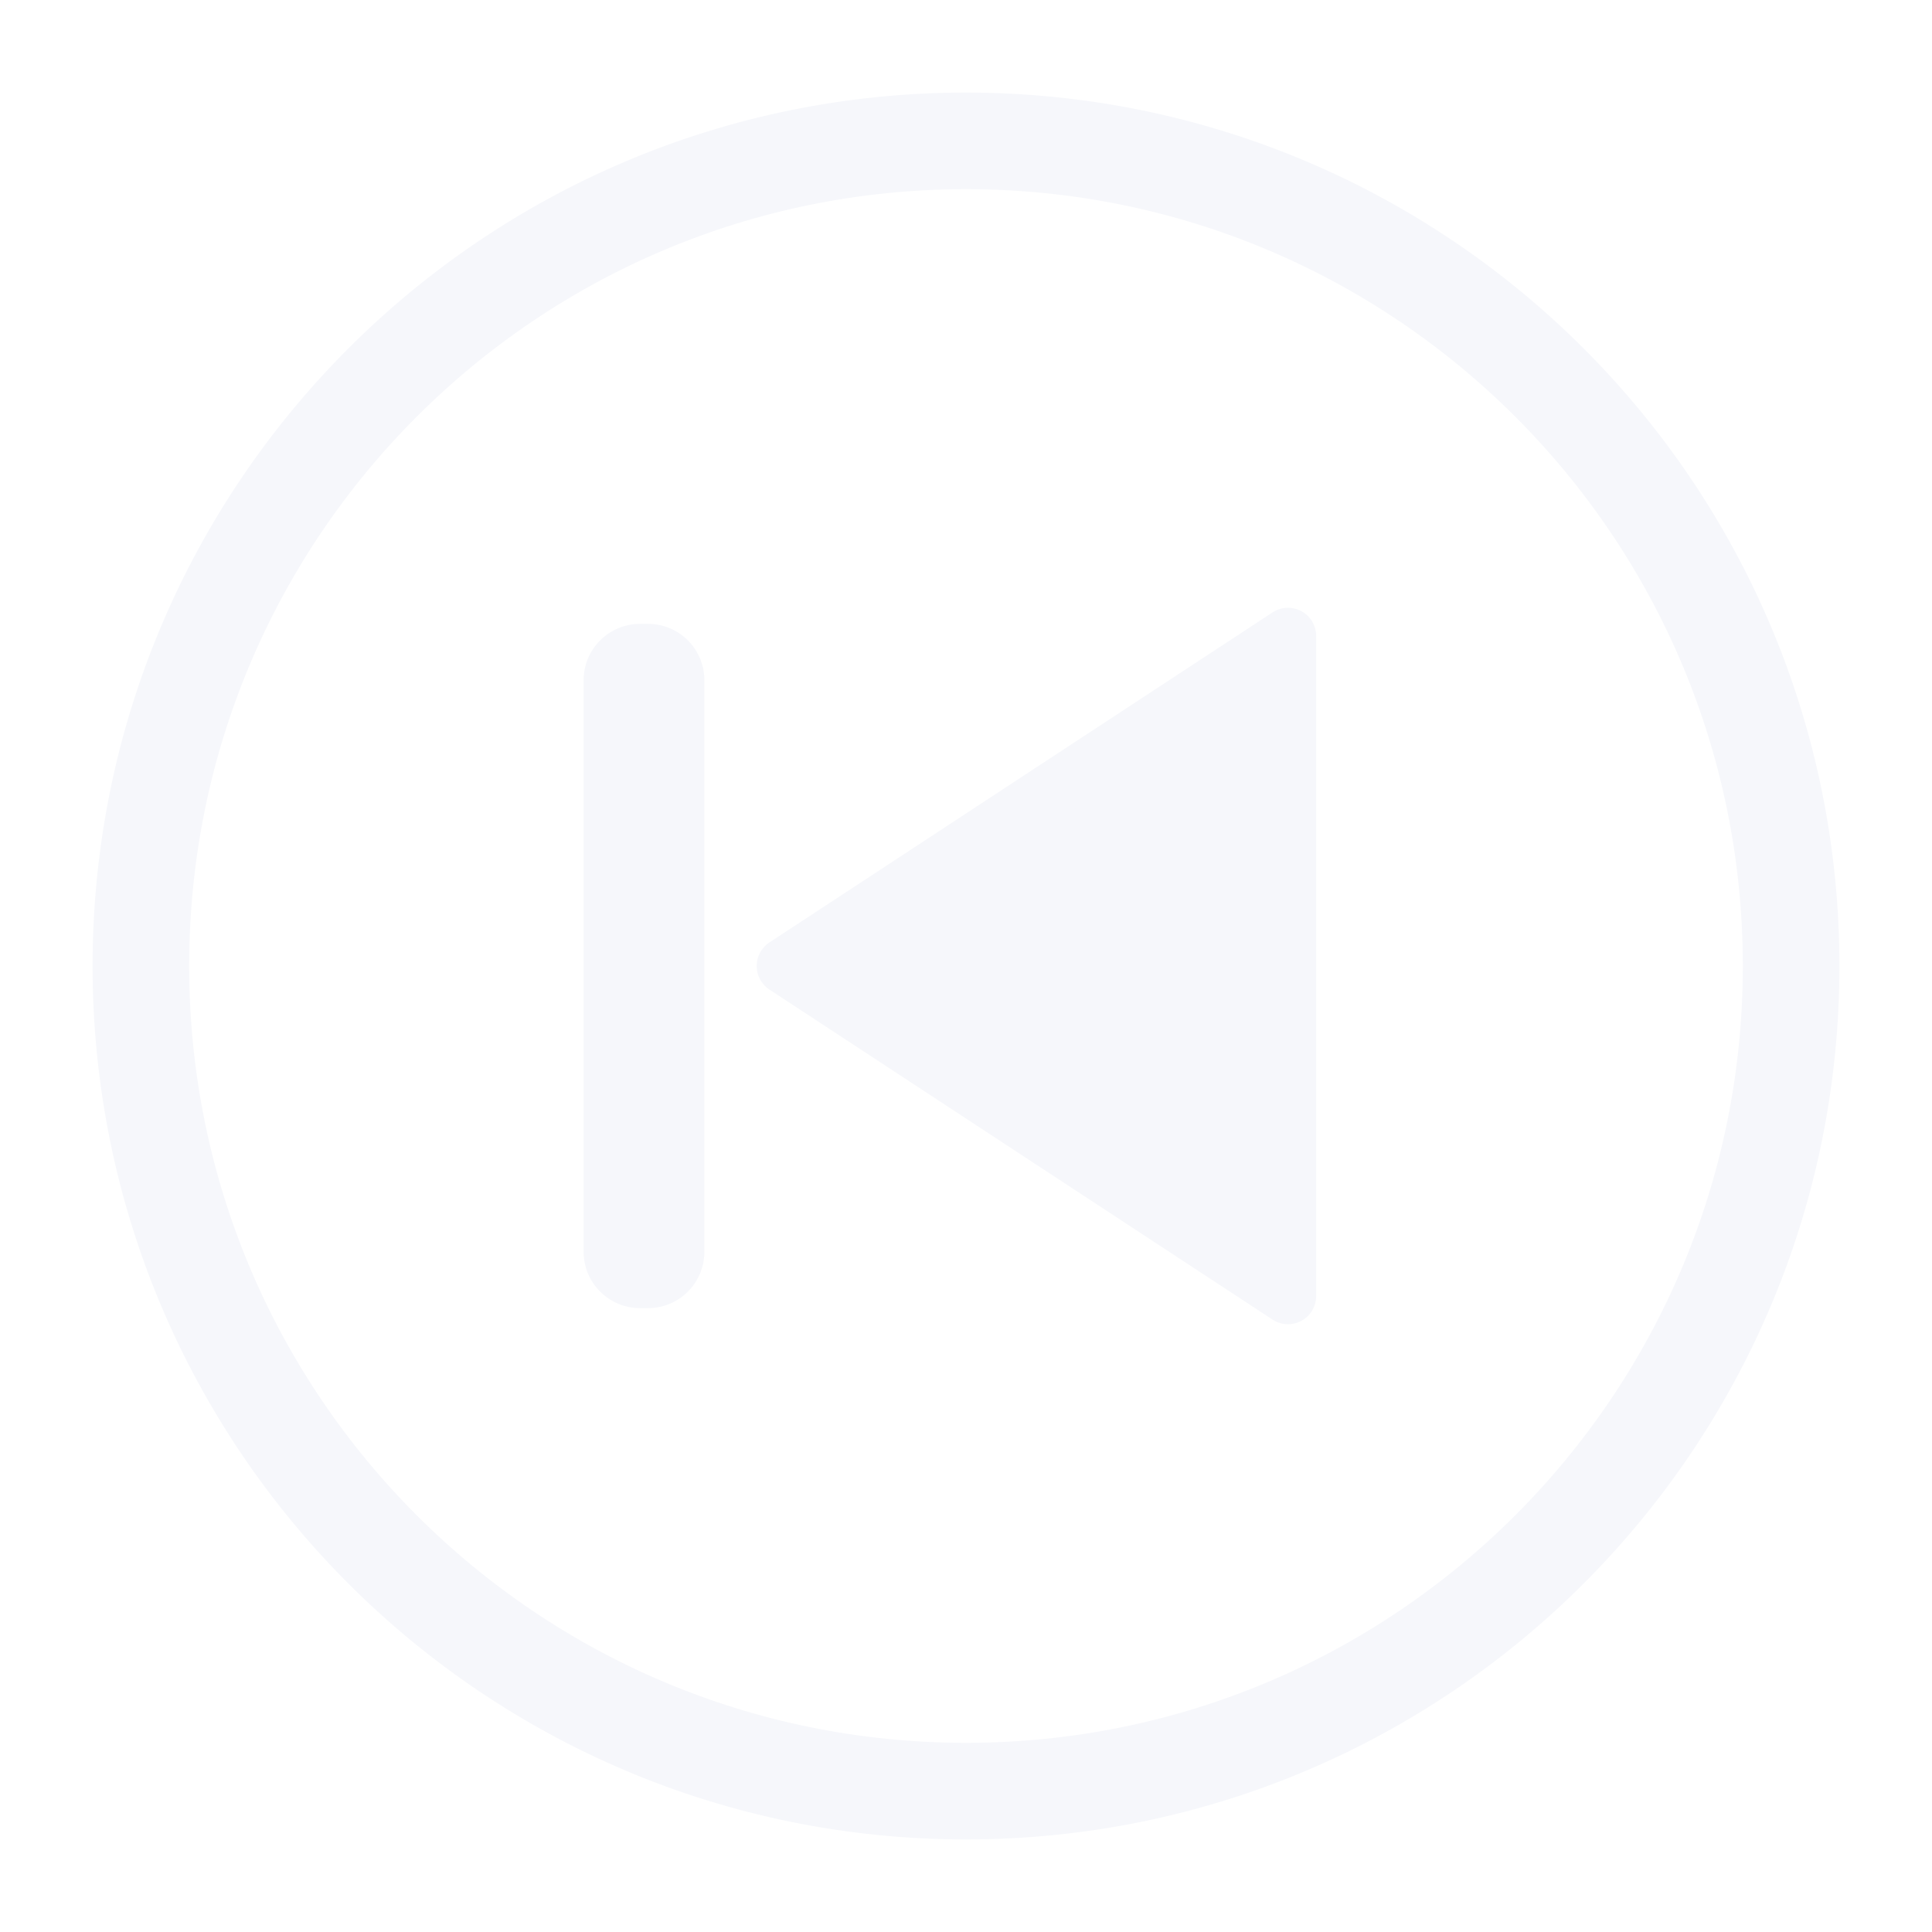
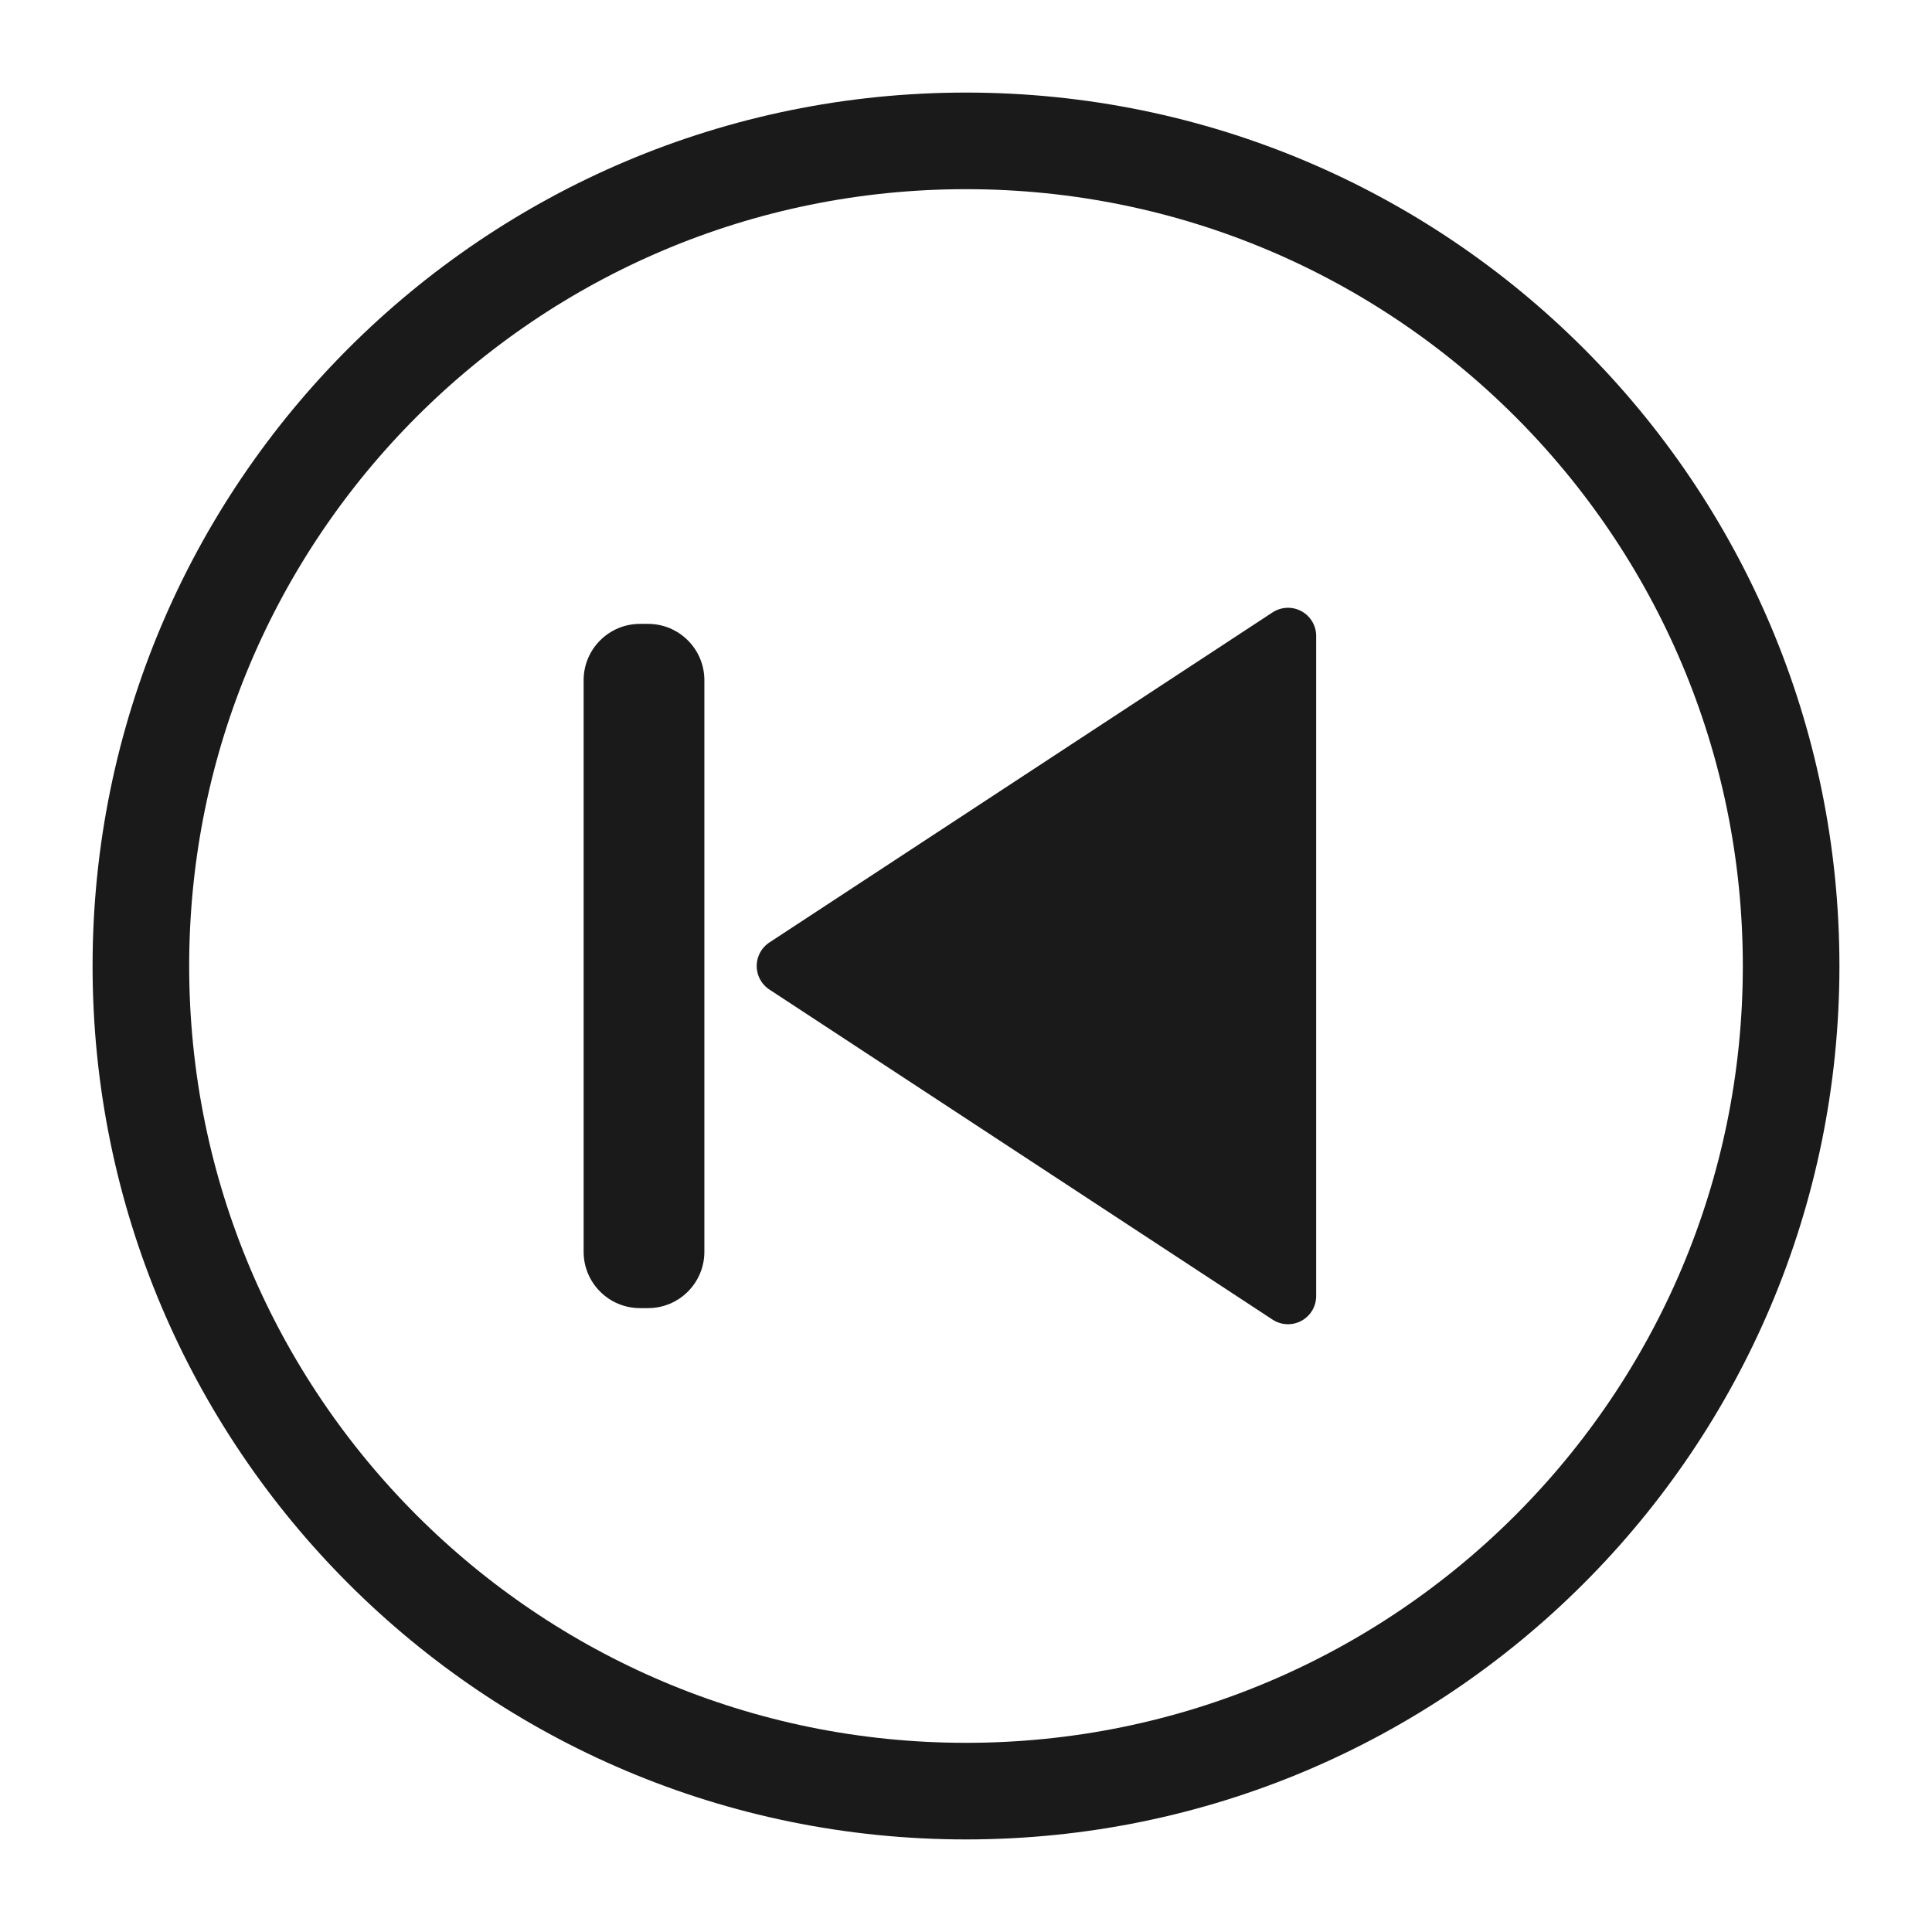
<svg xmlns="http://www.w3.org/2000/svg" viewBox="0 0 48 48" width="48" height="48">
-   <circle cx="24" cy="24" r="20.5" fill="none" stroke="#f6f7fb" stroke-width="2.4" />
-   <rect x="14.5" y="15.5" width="3" height="17" rx="1.4" fill="#f6f7fb" />
-   <path d="M32 15.8 L32 32.2 L19.5 24 Z" fill="#f6f7fb" stroke="#f6f7fb" stroke-width="1.4" stroke-linejoin="round" />
+   <circle cx="24" cy="24" r="20.5" fill="none" stroke="#1a1a1a" stroke-width="2.4" />
+   <rect x="14.5" y="15.5" width="3" height="17" rx="1.4" fill="#1a1a1a" />
+   <path d="M32 15.8 L32 32.2 L19.5 24 Z" fill="#1a1a1a" stroke="#1a1a1a" stroke-width="1.4" stroke-linejoin="round" />
</svg>
